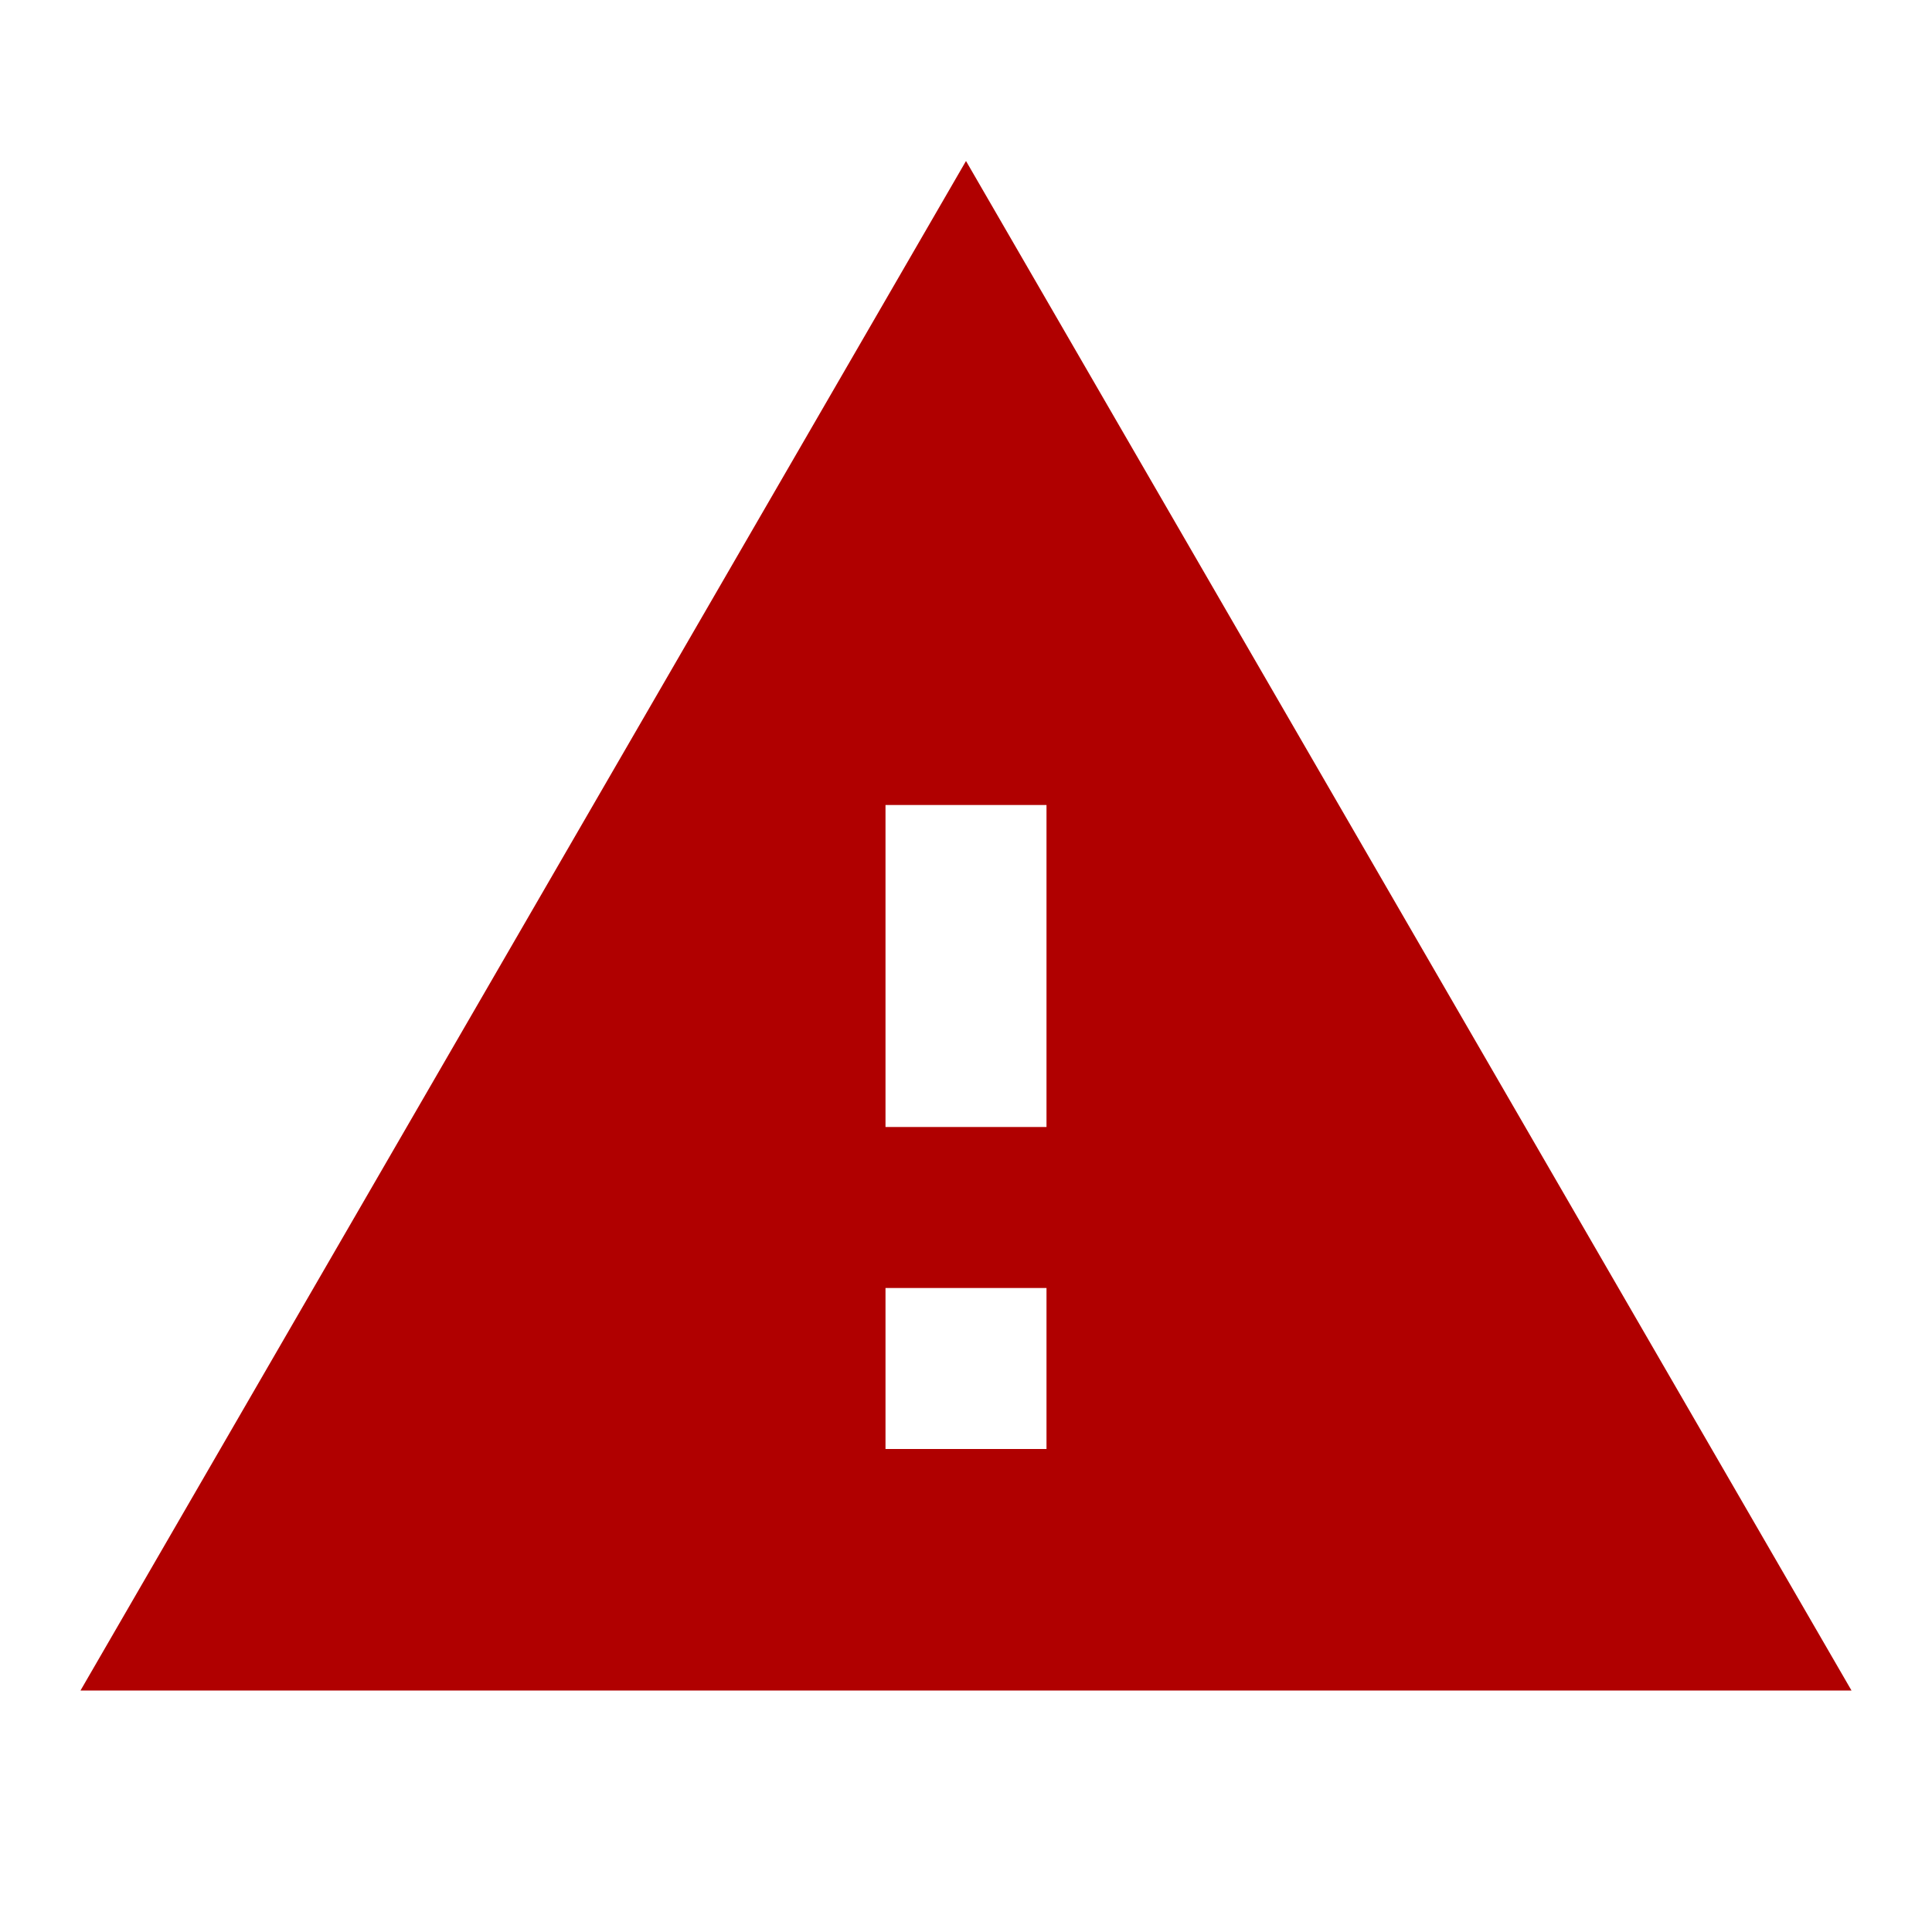
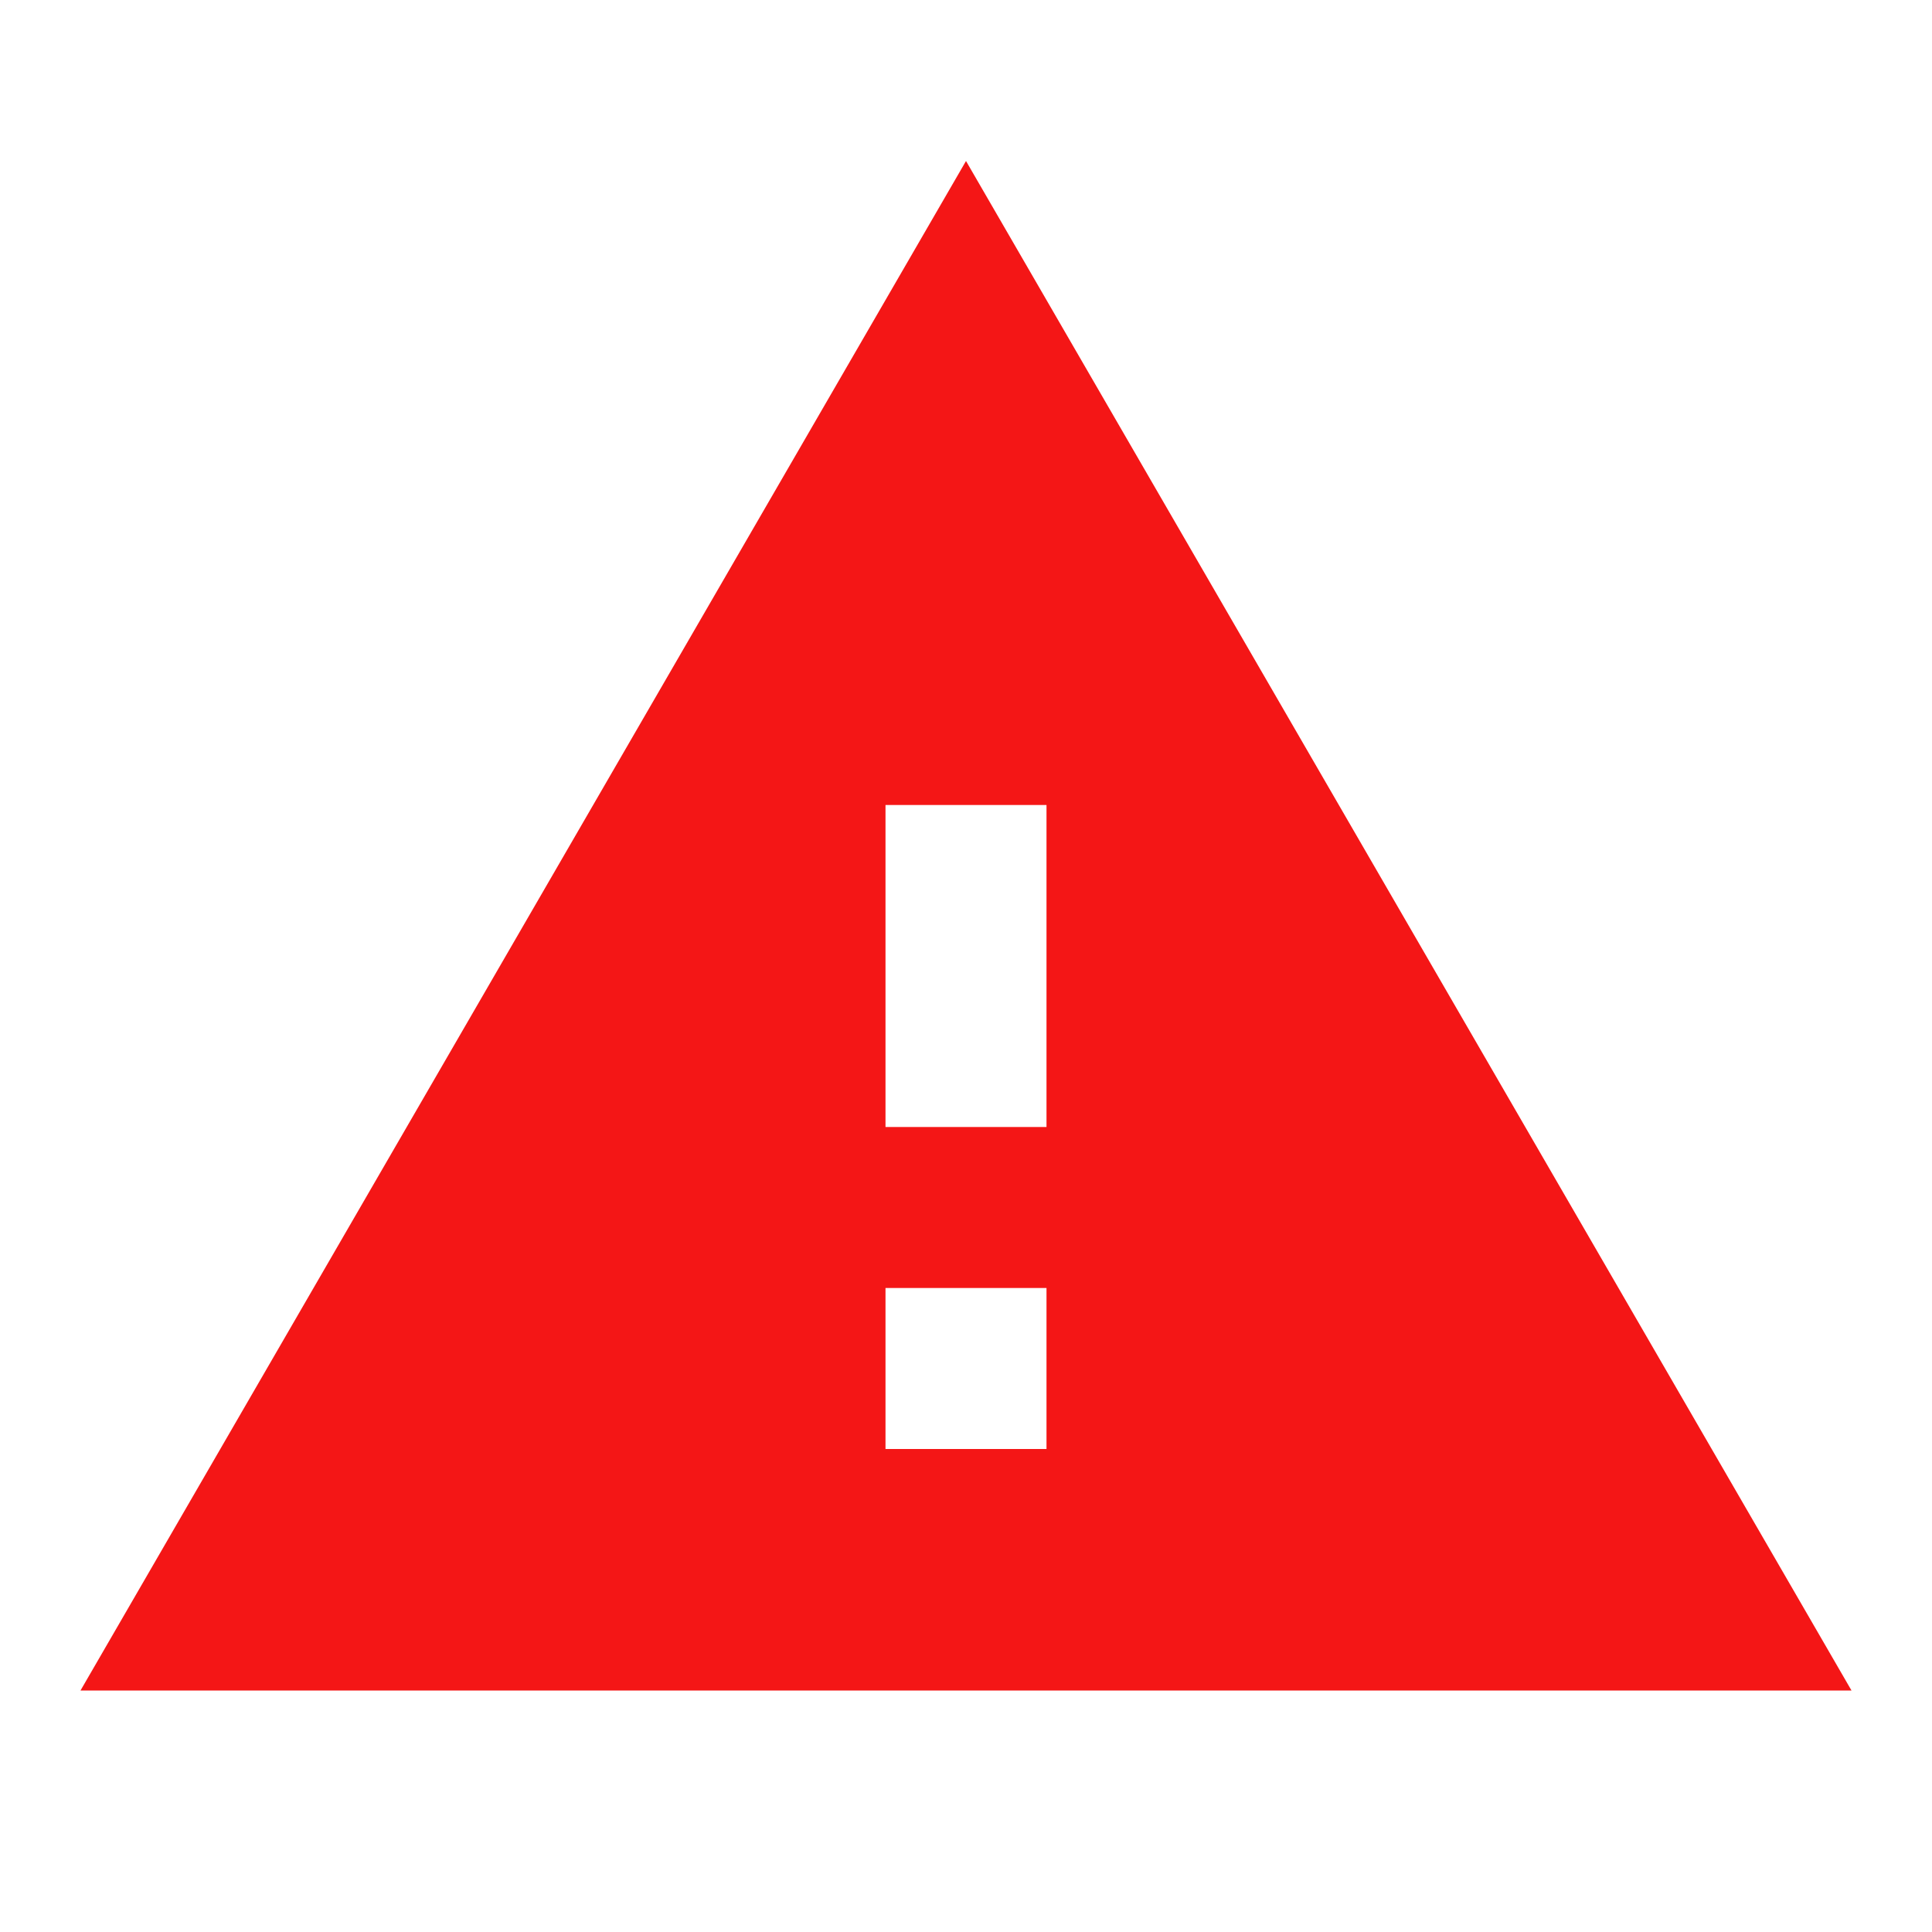
<svg xmlns="http://www.w3.org/2000/svg" version="1.1" id="Layer_1" x="0px" y="0px" viewBox="0 0 24 24" style="enable-background:new 0 0 24 24;" xml:space="preserve">
  <style type="text/css">
	.st0{fill:none;}
- 	.st1{fill:#b00000;}
+ 	.st1{fill:#f41616;}
</style>
  <path class="st0" d="M0,0h24v24H0V0z" />
  <path class="st1" d="M1,21h22L12,2L1,21z M13,18h-2v-2h2V18z M13,14h-2v-4h2V14z" />
</svg>
